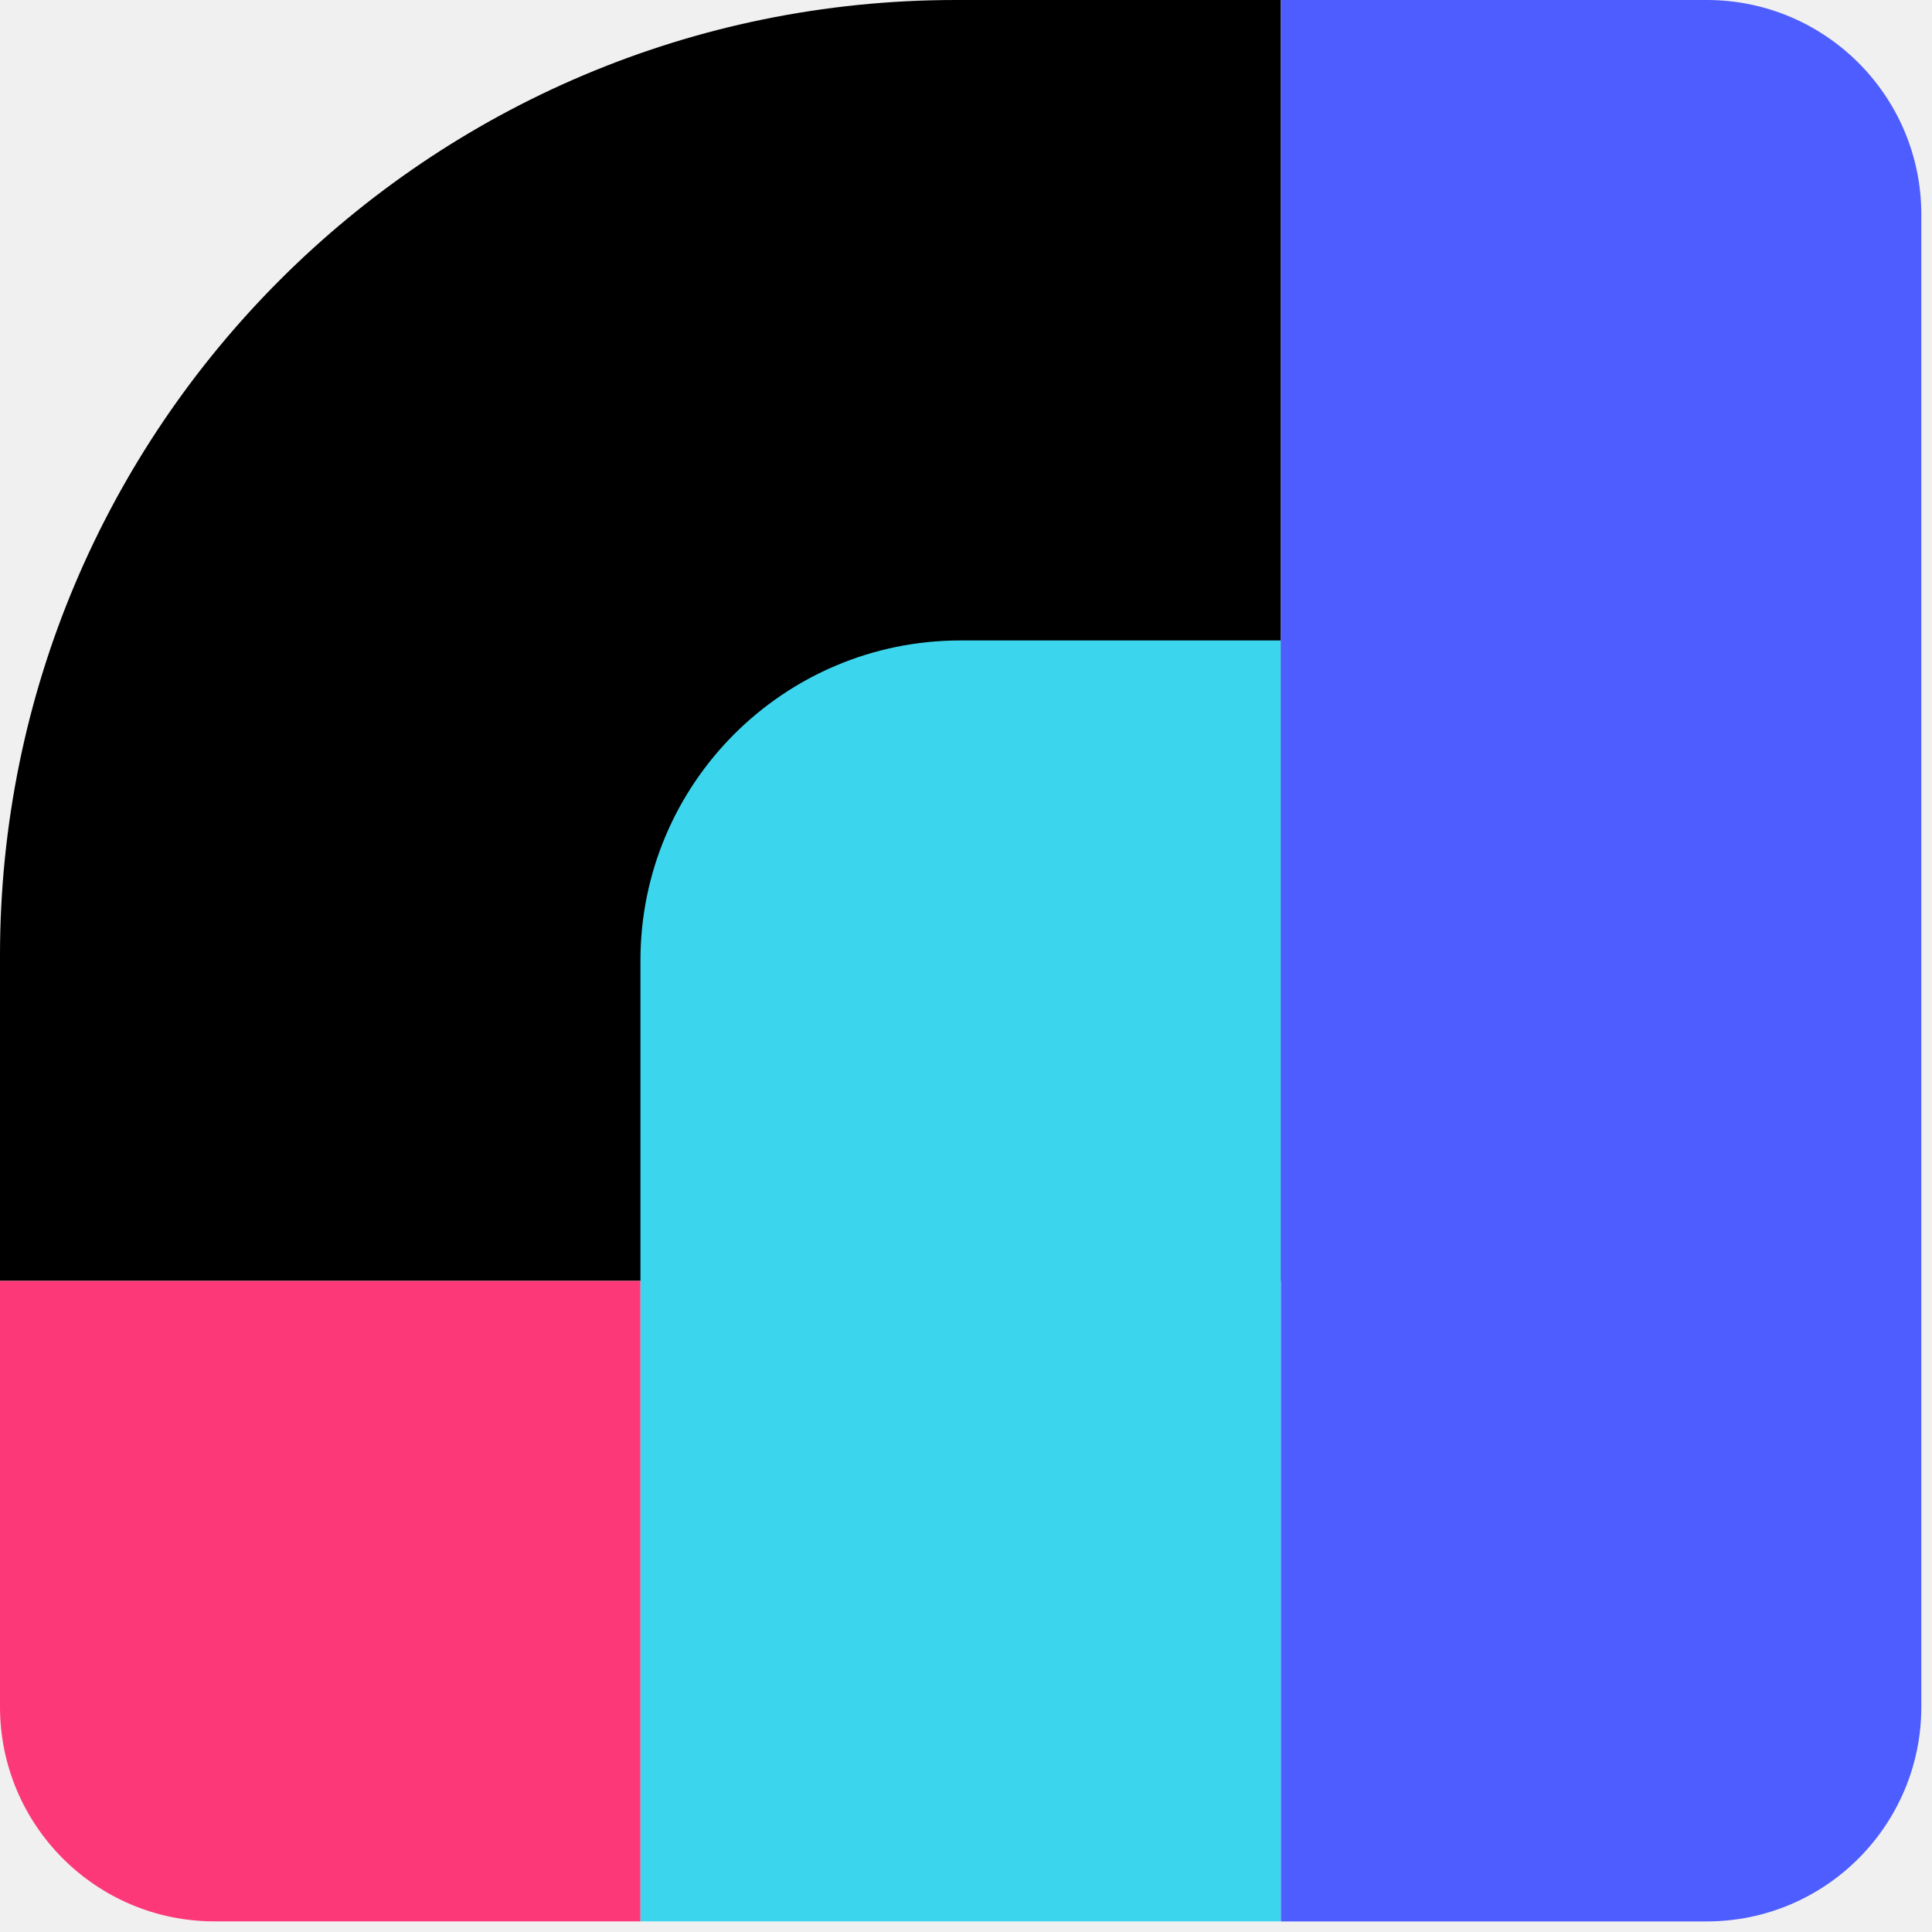
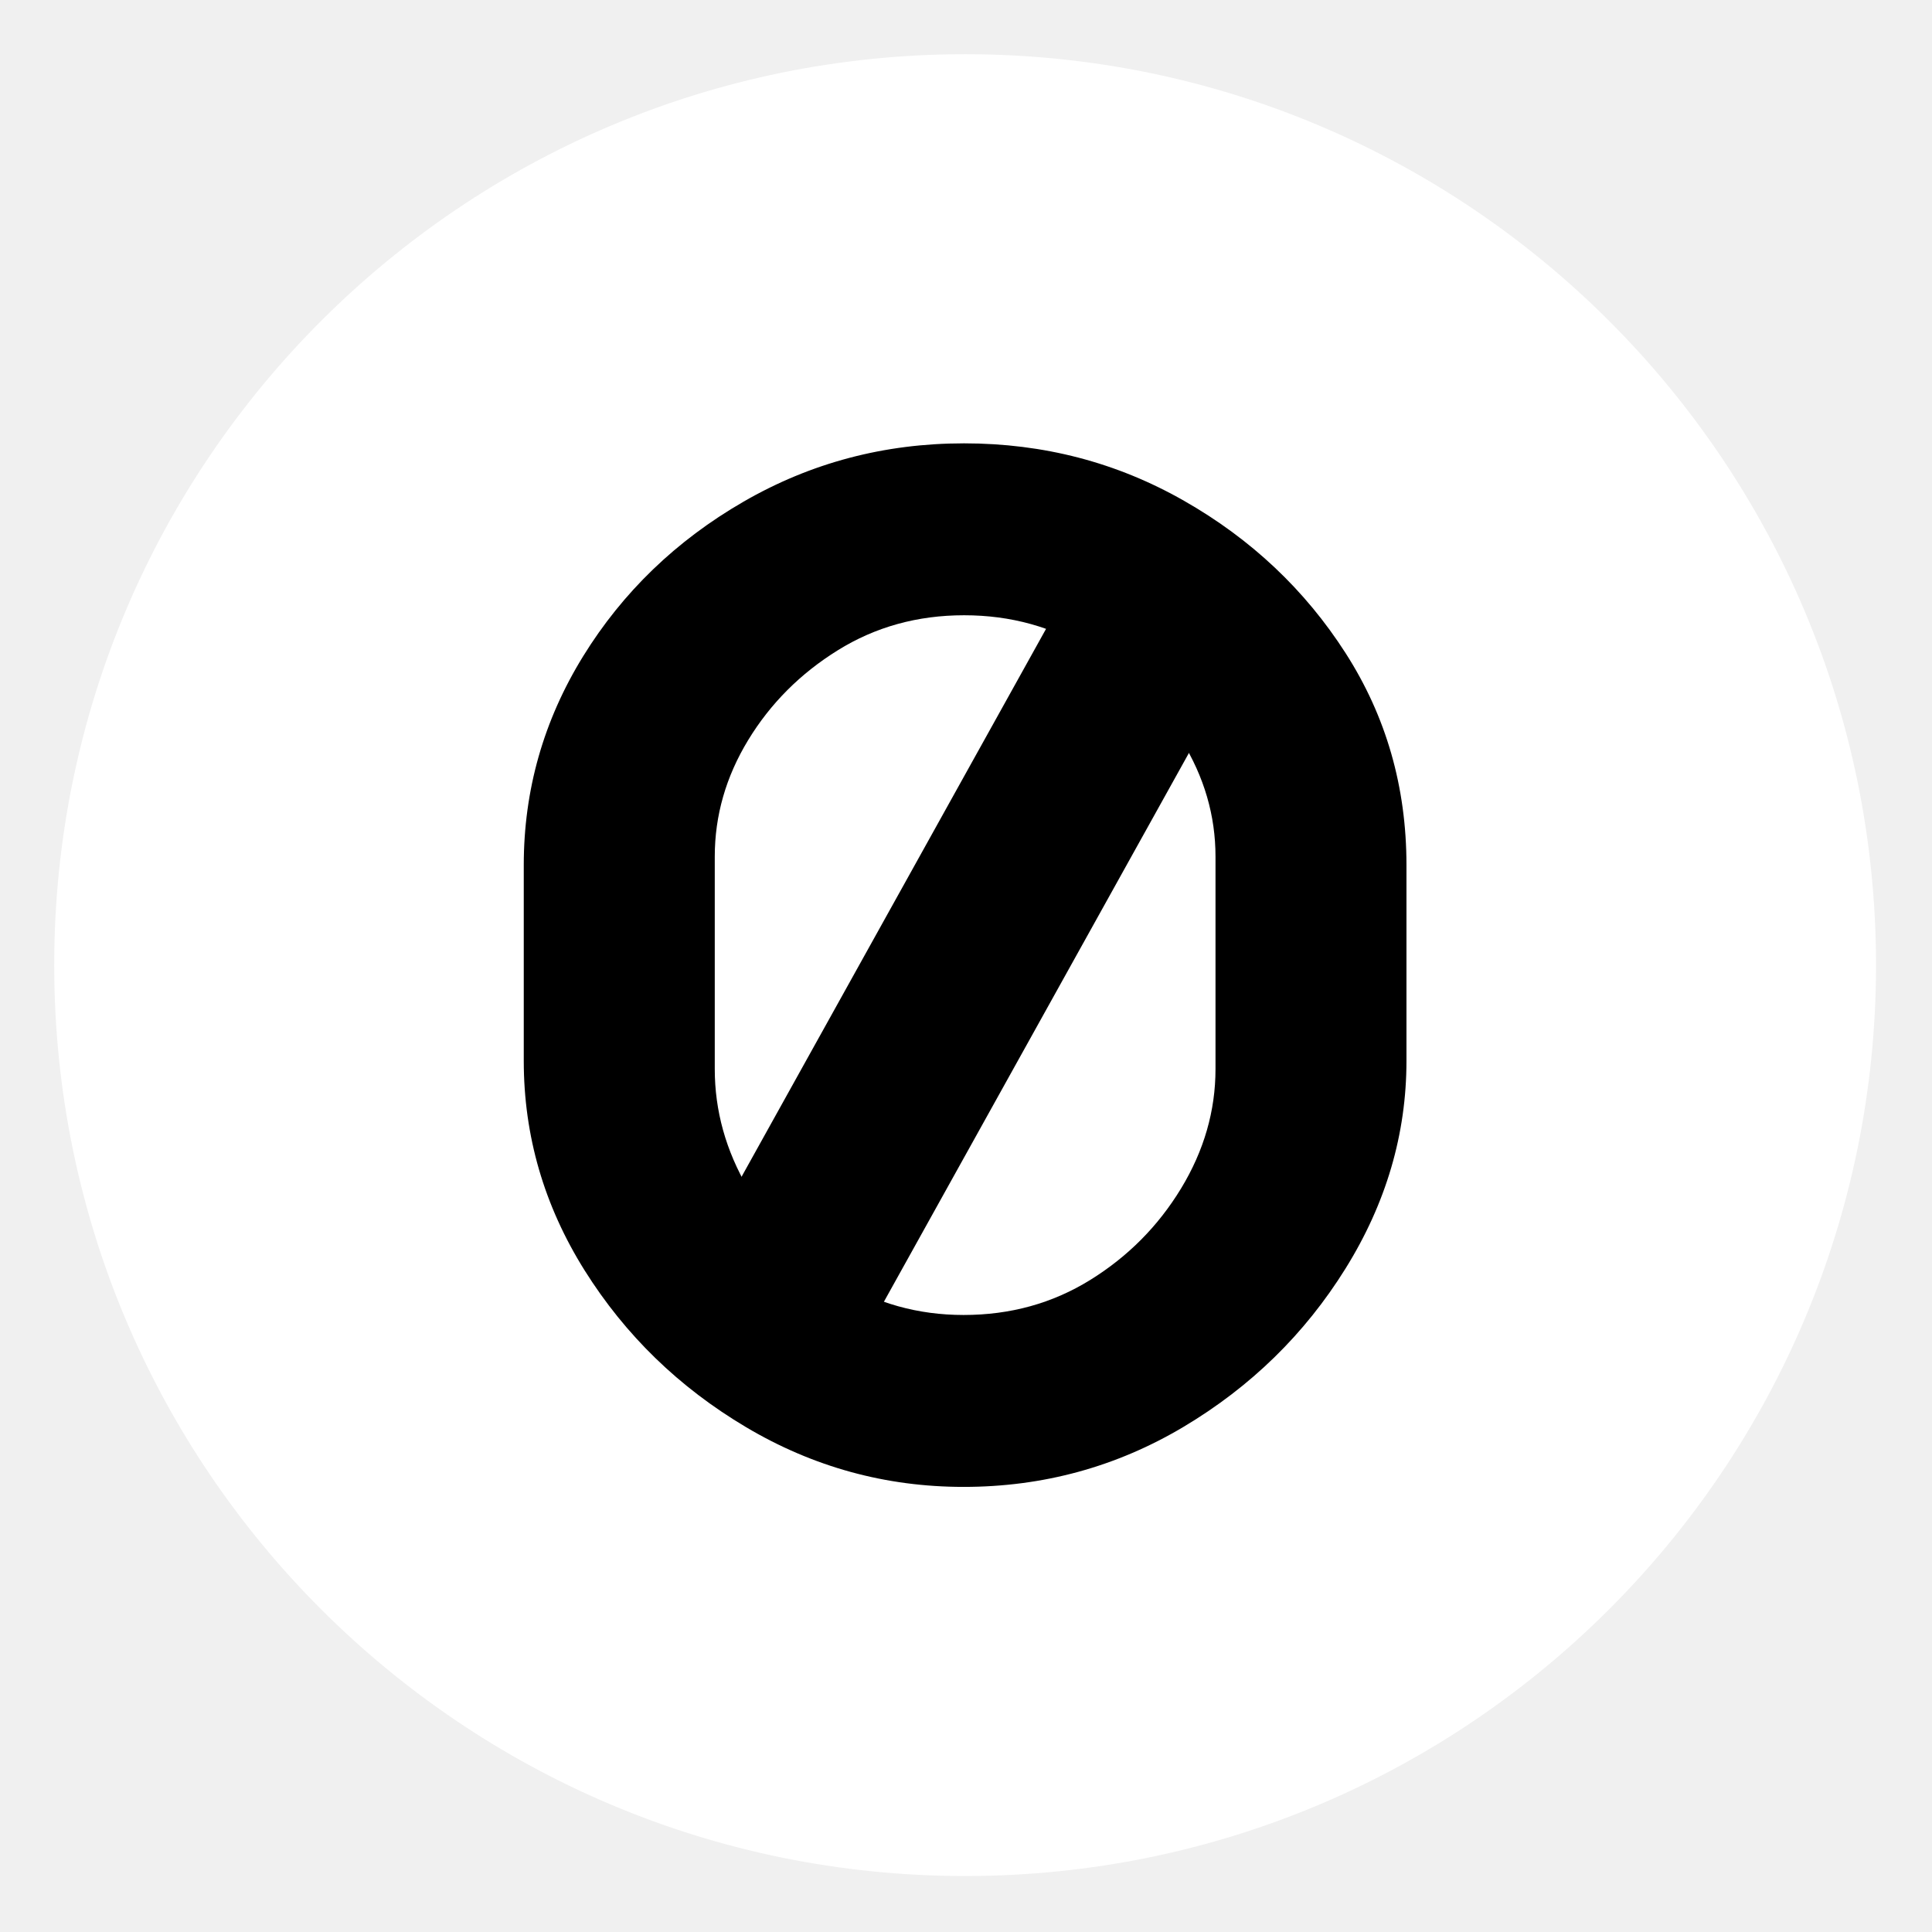
- <svg xmlns="http://www.w3.org/2000/svg" width="100%" height="100%" viewBox="0 0 29 29" version="1.1" xml:space="preserve" style="fill-rule:evenodd;clip-rule:evenodd;stroke-linejoin:round;stroke-miterlimit:2;">
-   <g transform="matrix(1,0,0,1,-336.4925,-259.2783)">
-     <g transform="matrix(0.984008,0,0,0.162411,59.90806,255.7672)">
-       <g transform="matrix(0.130963,-0,-0,0.793473,262.9931,-86.55768)">
-         <g transform="matrix(1,0,0,1,-37.29935,15.4749)">
-           <path d="M324.599,120.858L324.599,270.055L175.401,270.055L175.401,232.184C175.401,170.7 225.244,120.858 286.727,120.858L324.599,120.858Z" />
-         </g>
-         <g transform="matrix(4.979384,0,0,9.958769,-650.7094,-1846.939)">
-           <path d="M188.378,206.639L188.378,221.621L173.397,221.621L173.397,210.382C173.397,208.315 176.749,206.639 180.883,206.639L188.378,206.639Z" style="fill:rgb(59,214,238);" />
-         </g>
-         <g transform="matrix(4.979384,0,0,14.93815,-576.1107,-2950.473)">
-           <path d="M183.358,206.639C186.131,206.639 188.378,207.388 188.378,208.313L188.378,219.947C188.378,220.871 186.131,221.621 183.358,221.621L173.397,221.621L173.397,206.639L183.358,206.639Z" style="fill:rgb(78,93,255);" />
-         </g>
-         <g transform="matrix(4.979384,0,0,4.979384,-725.3081,-743.405)">
-           <path d="M188.378,206.639L188.378,221.621L178.418,221.621C175.645,221.621 173.397,219.373 173.397,216.6L173.397,206.639L188.378,206.639Z" style="fill:rgb(253,56,121);" />
+ <svg xmlns="http://www.w3.org/2000/svg" width="100%" height="100%" viewBox="0 0 224 224" version="1.1" xml:space="preserve" style="fill-rule:evenodd;clip-rule:evenodd;stroke-linejoin:round;stroke-miterlimit:2;">
+   <g id="Artboard1" transform="matrix(1,0,0,1,-138.1019,-138.1019)">
+     <rect x="138.102" y="138.102" width="223.796" height="223.796" style="fill:none;" />
+     <g transform="matrix(1.604728,0,0,1.604728,98.61963,75.23662)">
+       <circle cx="94.334" cy="108.905" r="65.813" style="fill:white;" />
+     </g>
+     <g transform="matrix(3.924191,0,0,0.64769,-1213.29,129.5126)">
+       <g transform="matrix(1.535489,0,0,1.535489,-172.2844,-34.93958)">
+         <g transform="matrix(1,0,0,1,-0.797427,0)">
+           <g transform="matrix(0.988989,0.297189,0.049051,5.6225,-77.82273,-3104.313)">
+             <path d="M413.924,546.986L416.989,548.689L407.918,565.009L404.854,563.306L413.924,546.986Z" />
+           </g>
+           <g transform="matrix(0.821825,0,0,4.979229,-96.34763,-405.3953)">
+             <path d="M550.195,122.535C548.372,122.535 546.675,122.069 545.105,121.138C543.534,120.206 542.274,118.982 541.323,117.466C540.373,115.95 539.898,114.314 539.898,112.56L539.898,107.977C539.898,106.219 540.362,104.589 541.288,103.087C542.215,101.586 543.466,100.379 545.041,99.469C546.617,98.558 548.339,98.102 550.207,98.102C552.069,98.102 553.786,98.55 555.357,99.447C556.928,100.342 558.189,101.531 559.139,103.012C560.09,104.494 560.565,106.148 560.565,107.977L560.565,112.56C560.565,114.273 560.089,115.896 559.136,117.426C558.183,118.957 556.92,120.191 555.346,121.129C553.773,122.066 552.055,122.535 550.195,122.535ZM550.196,118.51C551.29,118.51 552.277,118.237 553.159,117.691C554.041,117.145 554.751,116.431 555.288,115.547C555.825,114.662 556.094,113.73 556.094,112.75L556.094,107.778C556.094,106.819 555.83,105.911 555.301,105.056C554.773,104.2 554.065,103.498 553.177,102.95C552.29,102.401 551.3,102.127 550.208,102.127C549.116,102.127 548.131,102.4 547.252,102.946C546.374,103.491 545.674,104.192 545.152,105.05C544.631,105.907 544.37,106.816 544.37,107.778L544.37,112.75C544.37,113.73 544.63,114.662 545.149,115.547C545.67,116.431 546.374,117.145 547.263,117.691C548.152,118.237 549.129,118.51 550.196,118.51Z" style="fill-rule:nonzero;" />
+           </g>
        </g>
      </g>
    </g>
  </g>
</svg>
